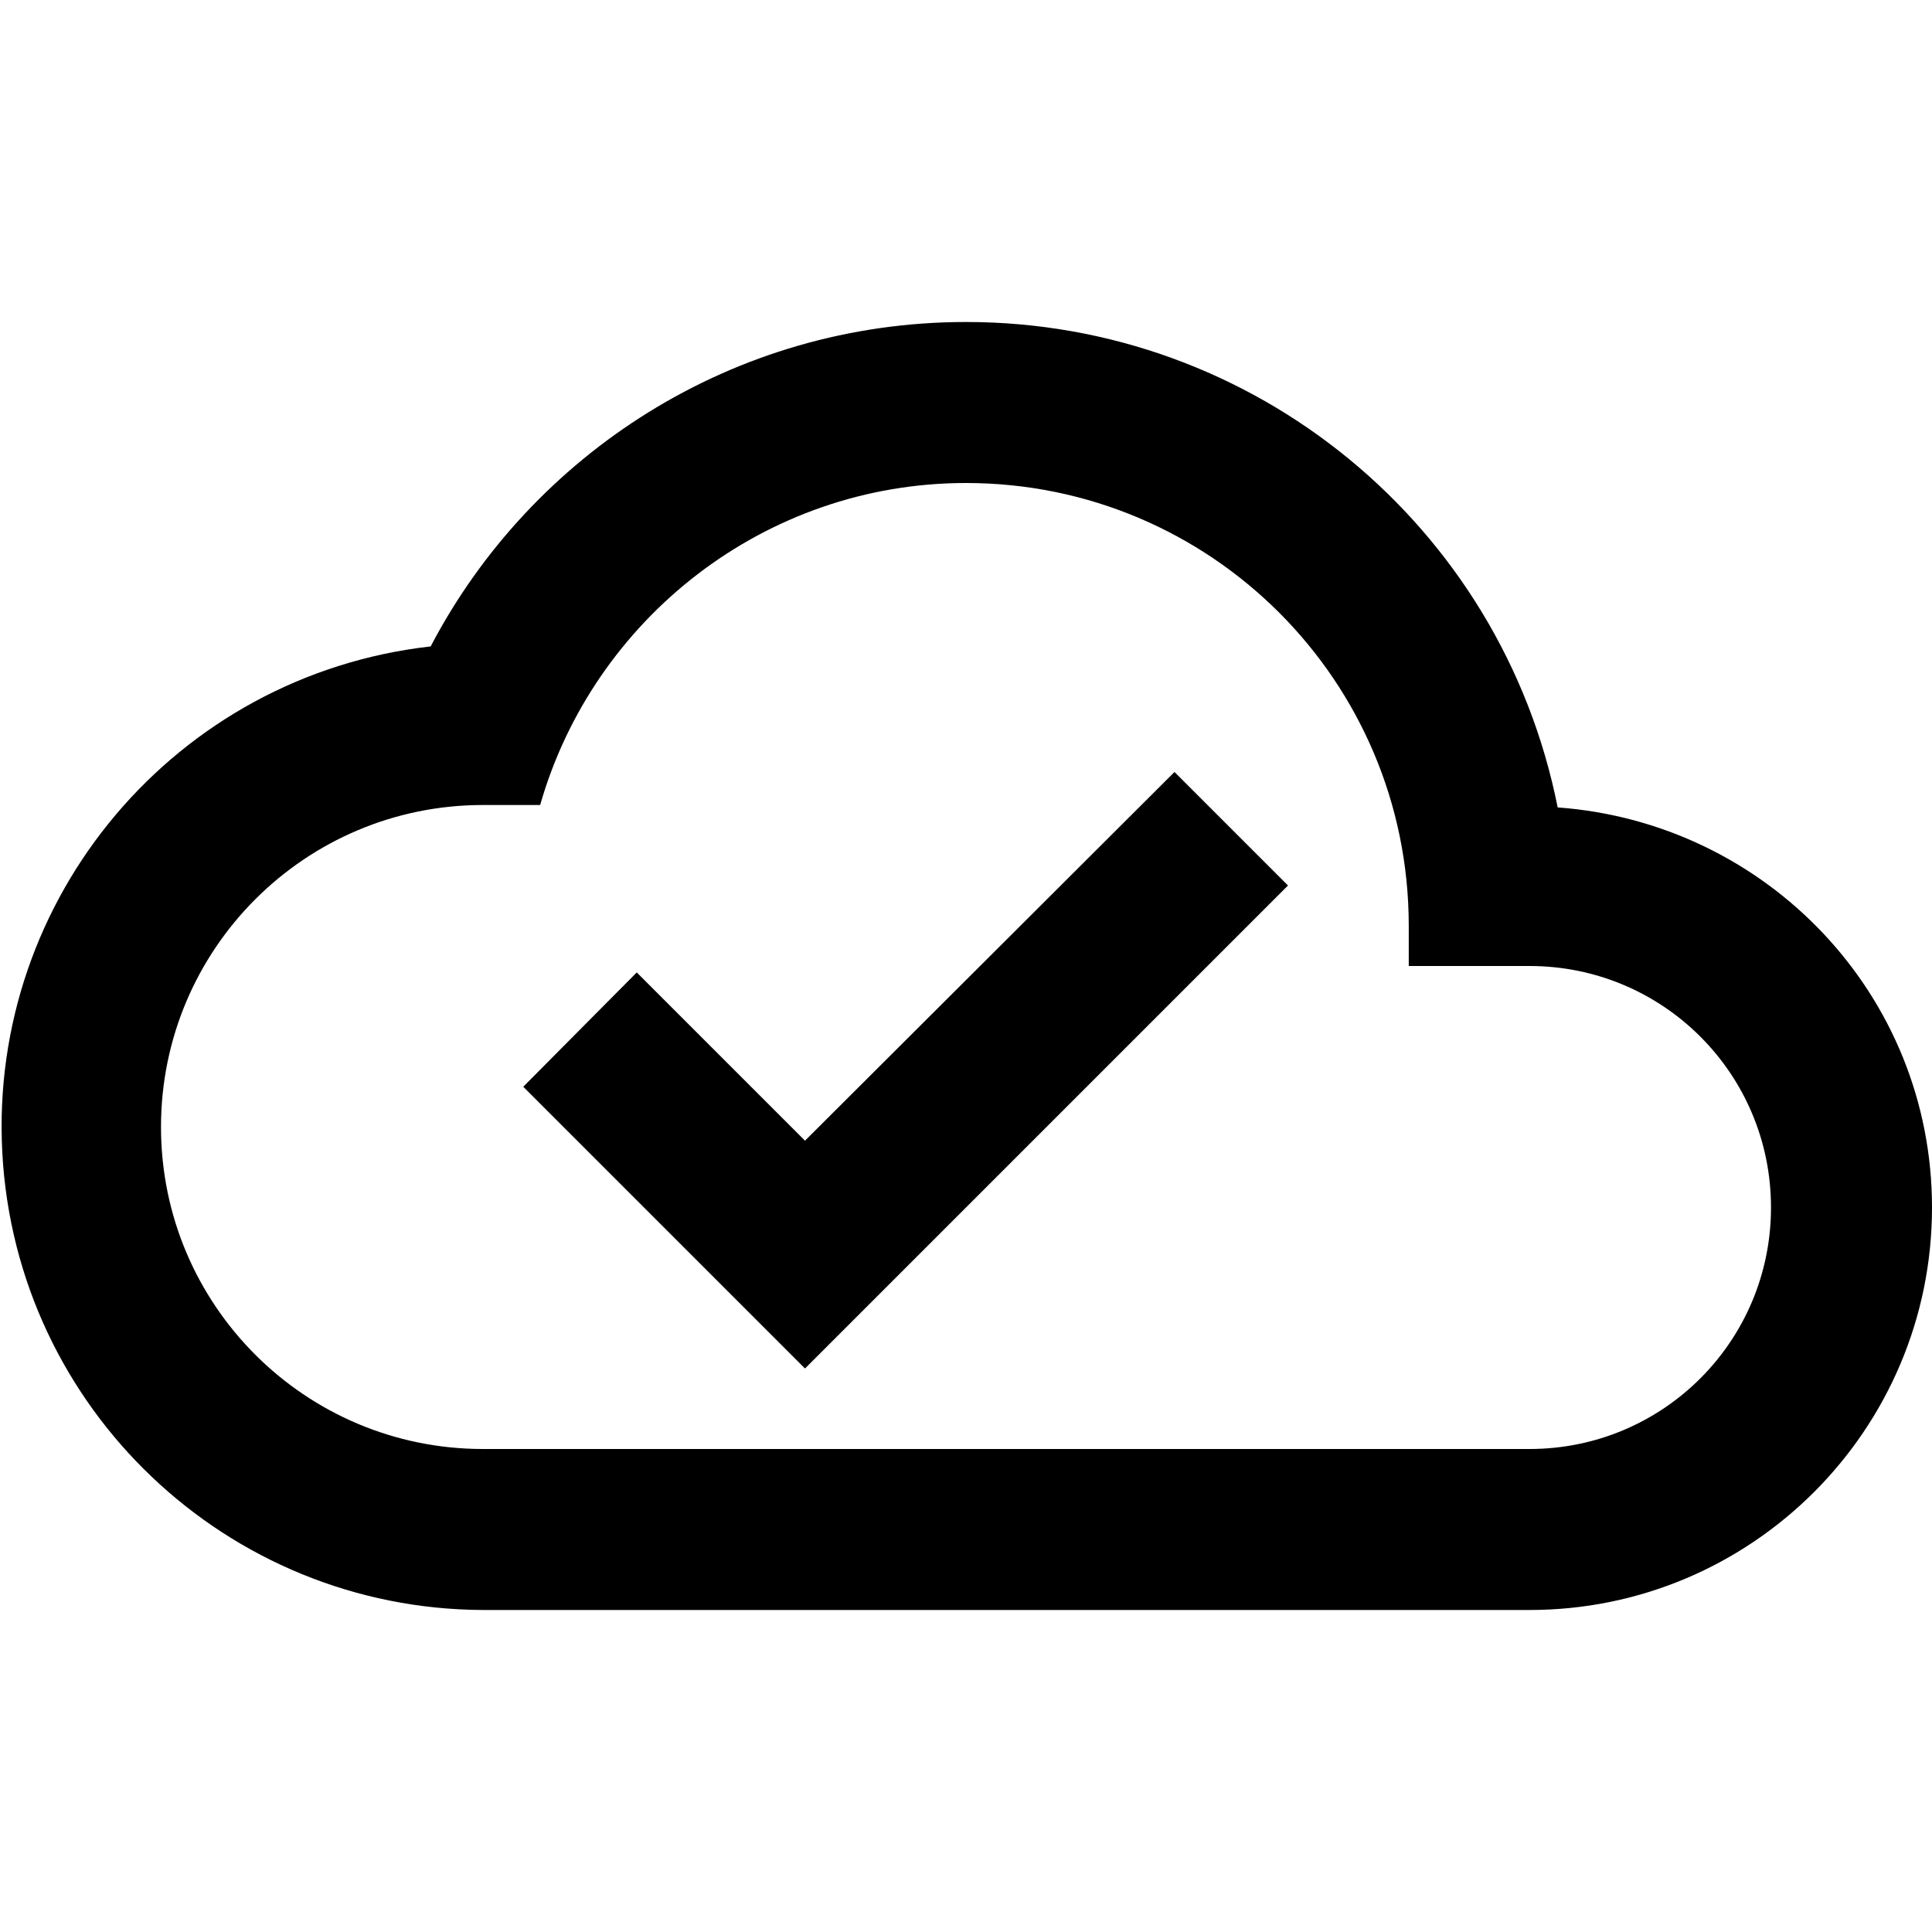
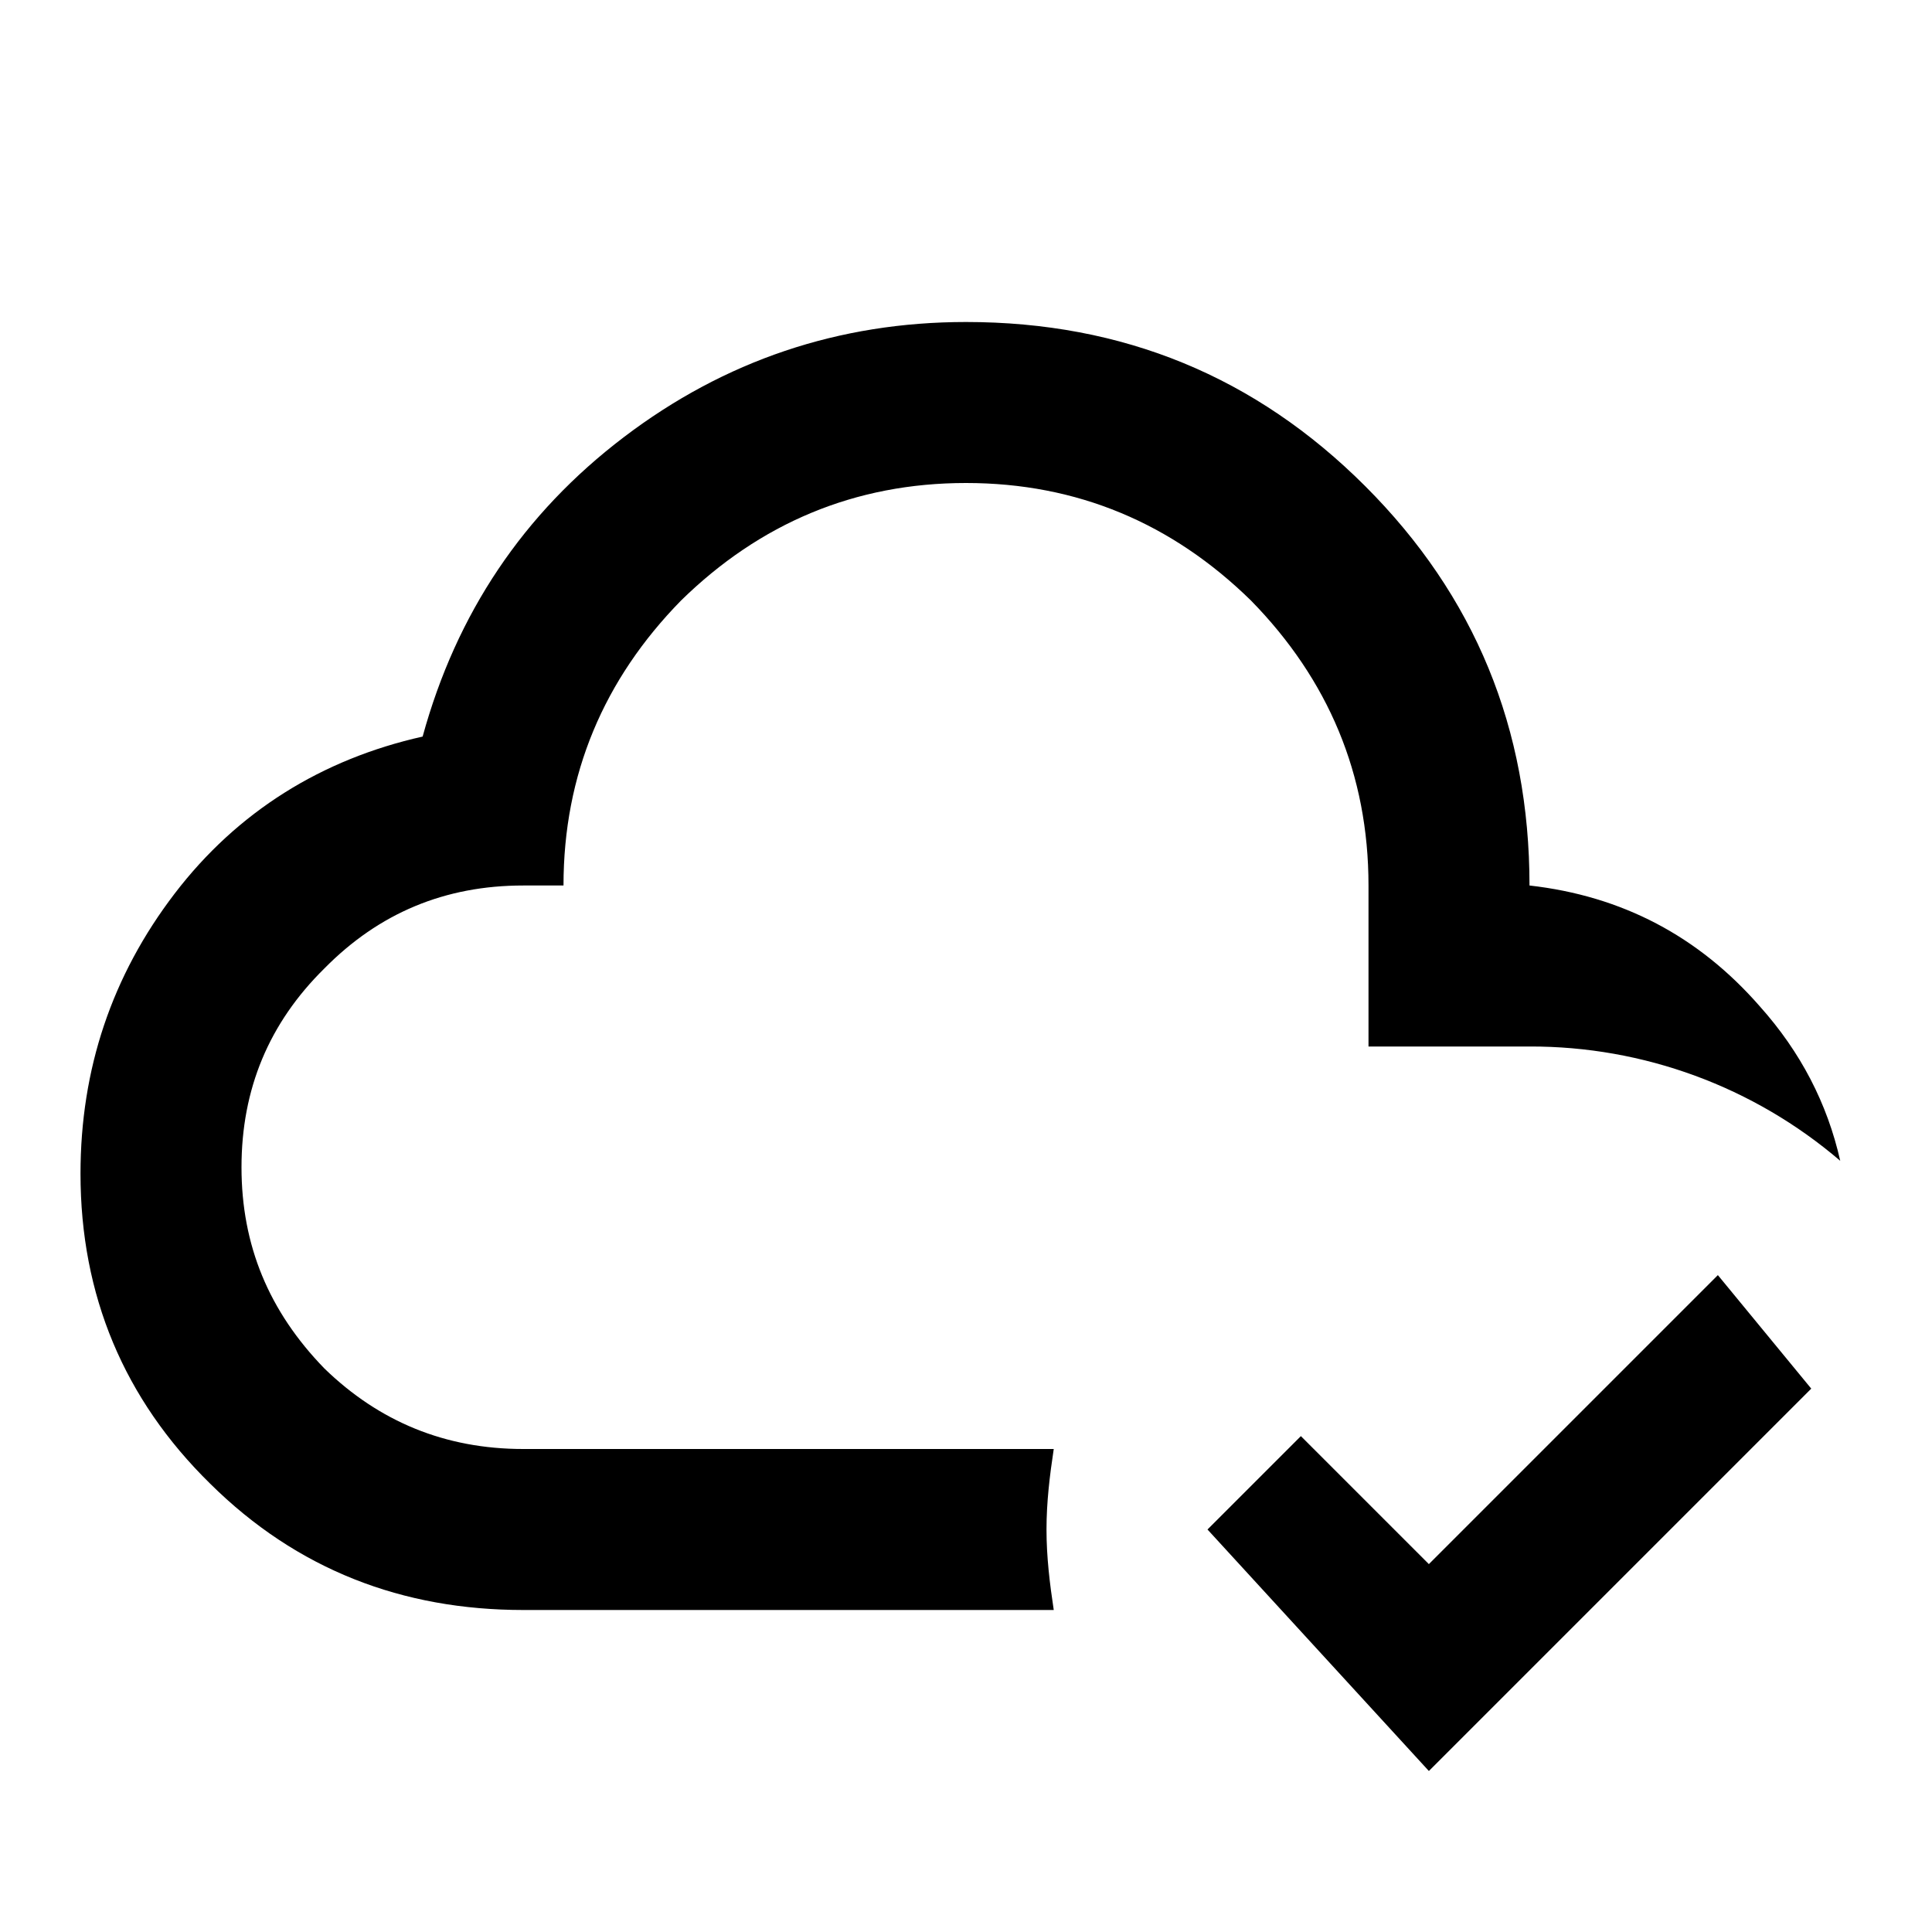
<svg xmlns="http://www.w3.org/2000/svg" viewBox="0 0 24 24">
-   <path d="M19 18H6c-2.21 0-4-1.79-4-4s1.79-4 4-4h.71C7.37 7.69 9.5 6 12 6c3.04 0 5.5 2.46 5.5 5.5v.5H19c1.66 0 3 1.34 3 3s-1.34 3-3 3m.35-7.97A7.49 7.49 0 0 0 12 4C9.11 4 6.6 5.64 5.35 8.03A6.004 6.004 0 0 0 6 20h13c2.76 0 5-2.24 5-5 0-2.64-2.05-4.78-4.65-4.97M10 17l-3.5-3.5 1.41-1.42L10 14.17l4.59-4.58L16 11" />
+   <path d="M13 19c0 .34.04.67.09 1H6.5c-1.5 0-2.81-.5-3.89-1.57C1.54 17.38 1 16.09 1 14.58c0-1.3.39-2.46 1.17-3.48S4 9.43 5.25 9.15c.42-1.53 1.25-2.77 2.5-3.72S10.42 4 12 4c1.95 0 3.6.68 4.96 2.04C18.32 7.4 19 9.05 19 11c1.15.13 2.1.63 2.86 1.5.51.57.84 1.21 1 1.92A5.908 5.908 0 0 0 19 13h-2v-2c0-1.38-.5-2.56-1.46-3.54C14.56 6.5 13.38 6 12 6s-2.56.5-3.54 1.46C7.5 8.44 7 9.62 7 11h-.5c-.97 0-1.79.34-2.47 1.03-.69.68-1.03 1.5-1.03 2.47s.34 1.79 1.03 2.5c.68.66 1.5 1 2.47 1h6.59c-.05.33-.09.66-.09 1m4.75.43-1.59-1.59L15 19l2.75 3 4.75-4.75-1.16-1.41-3.59 3.59Z" />
</svg>
